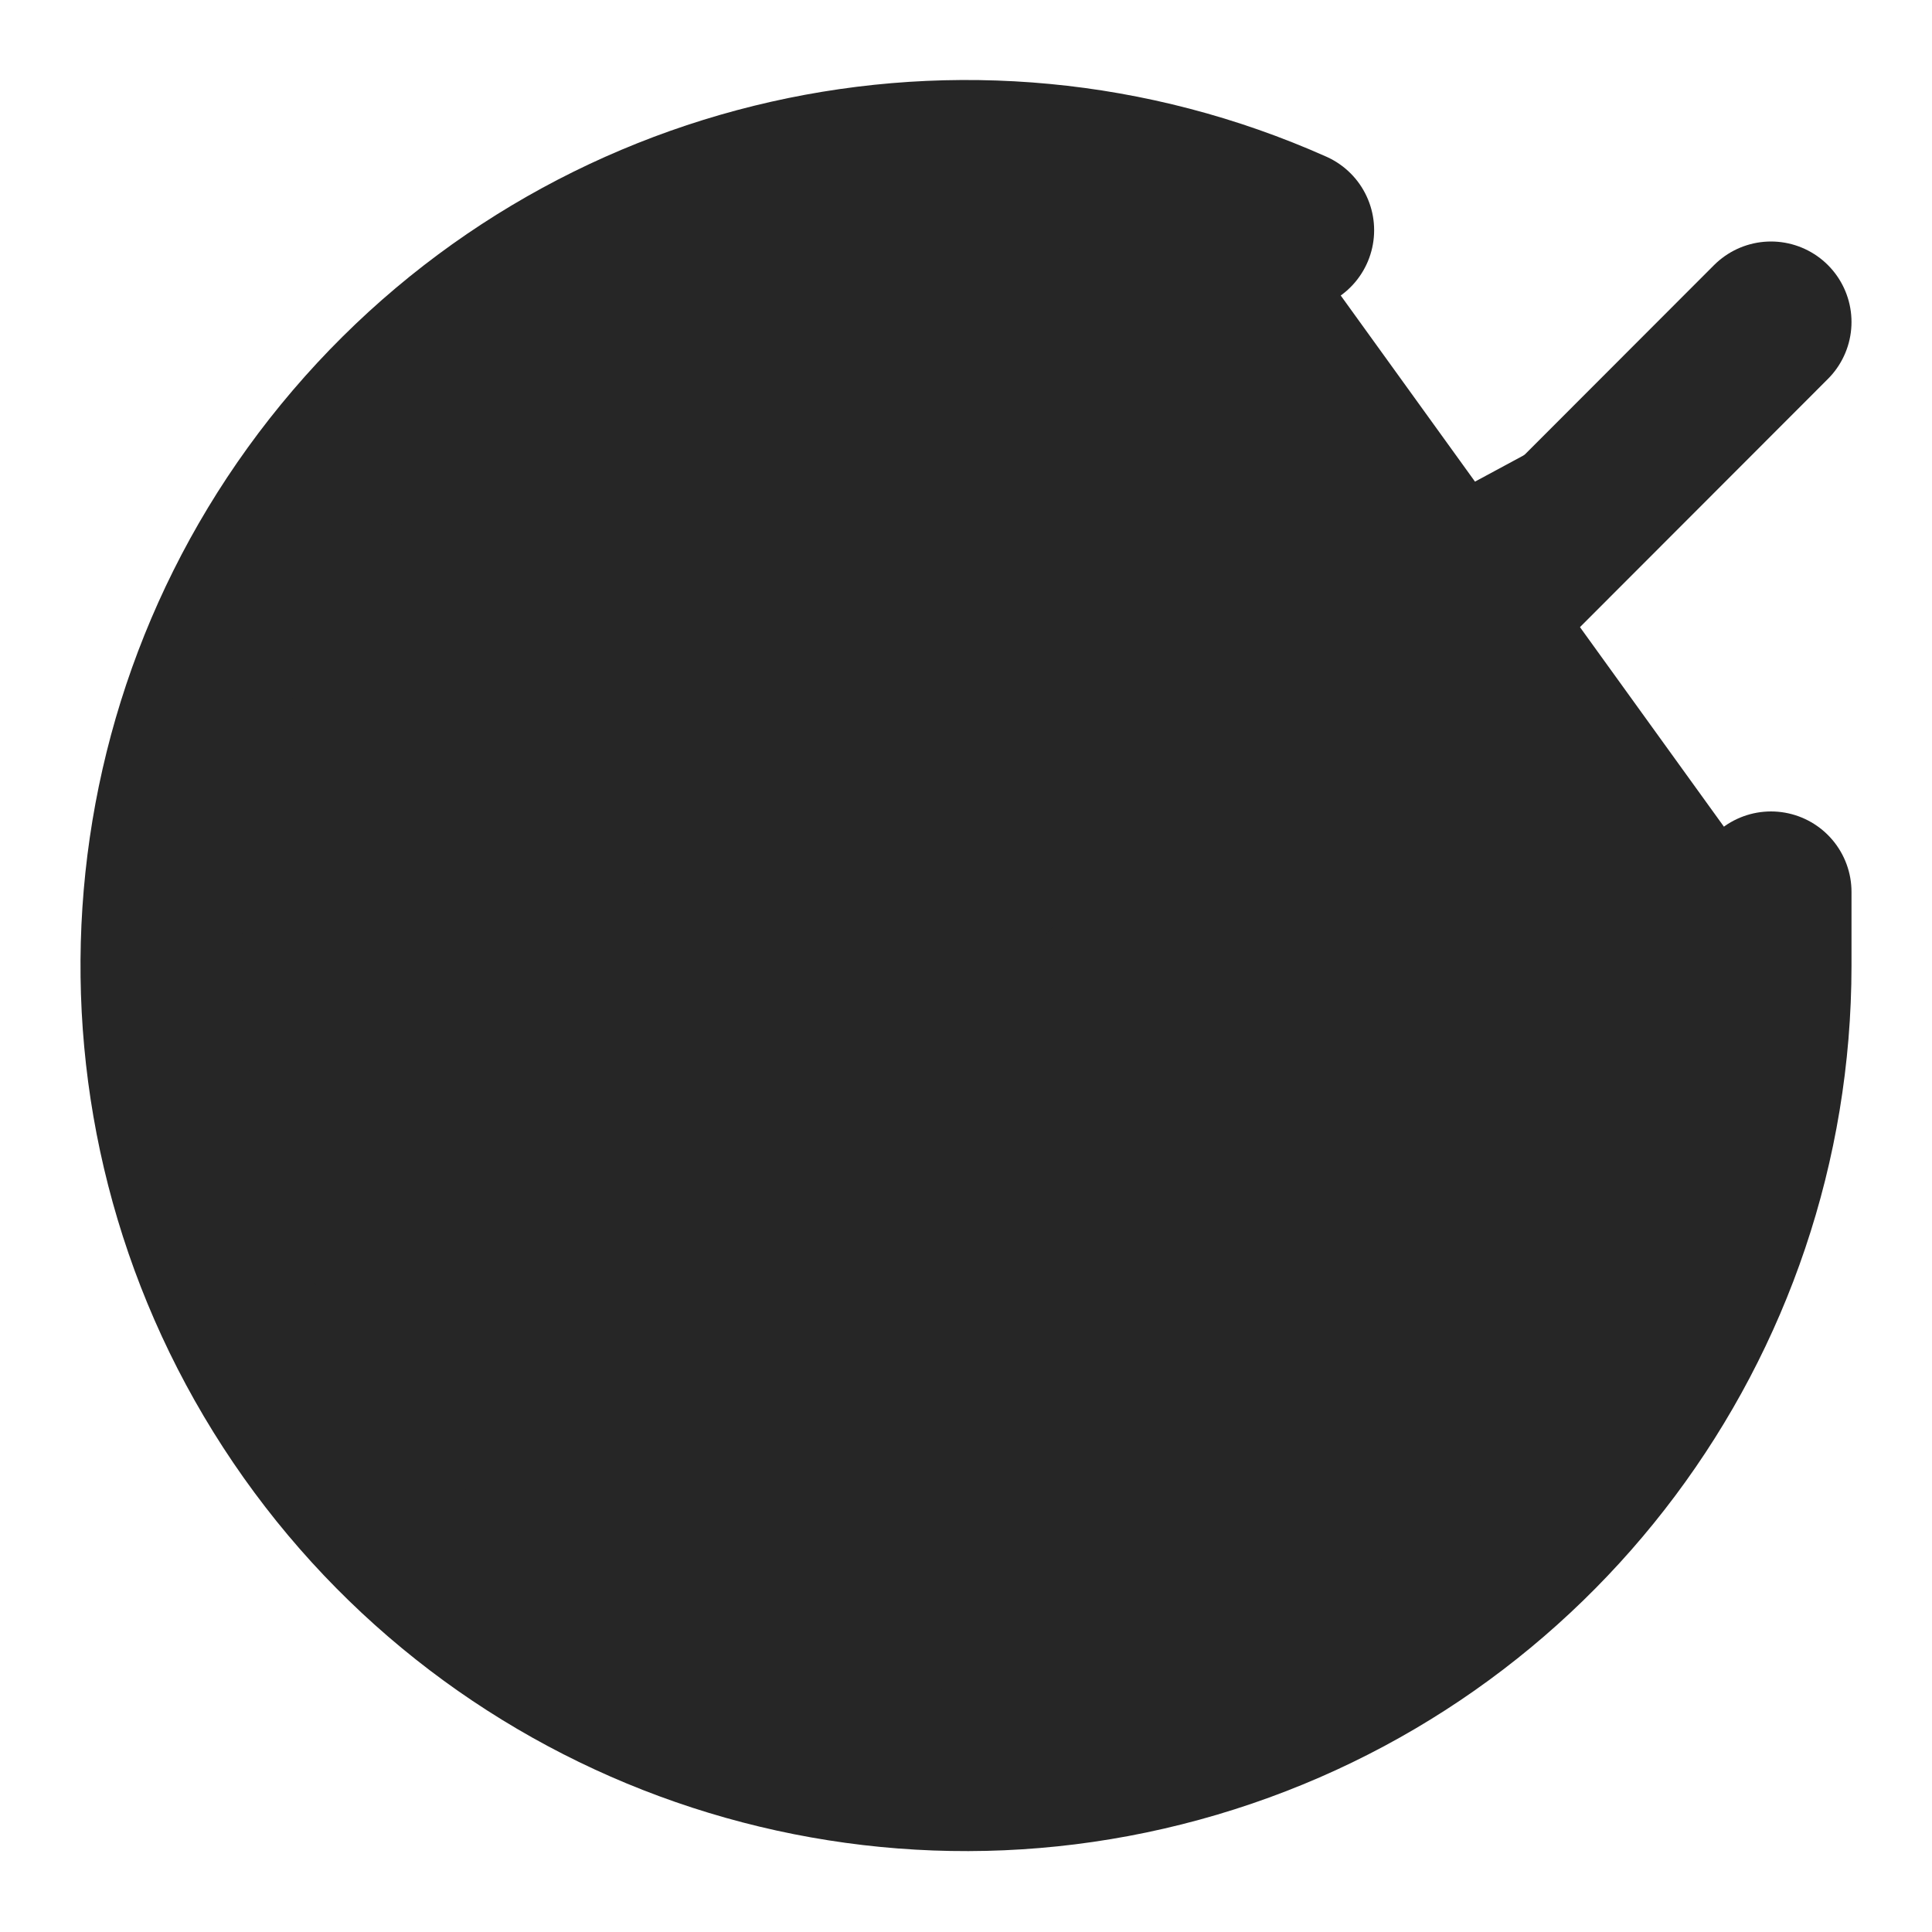
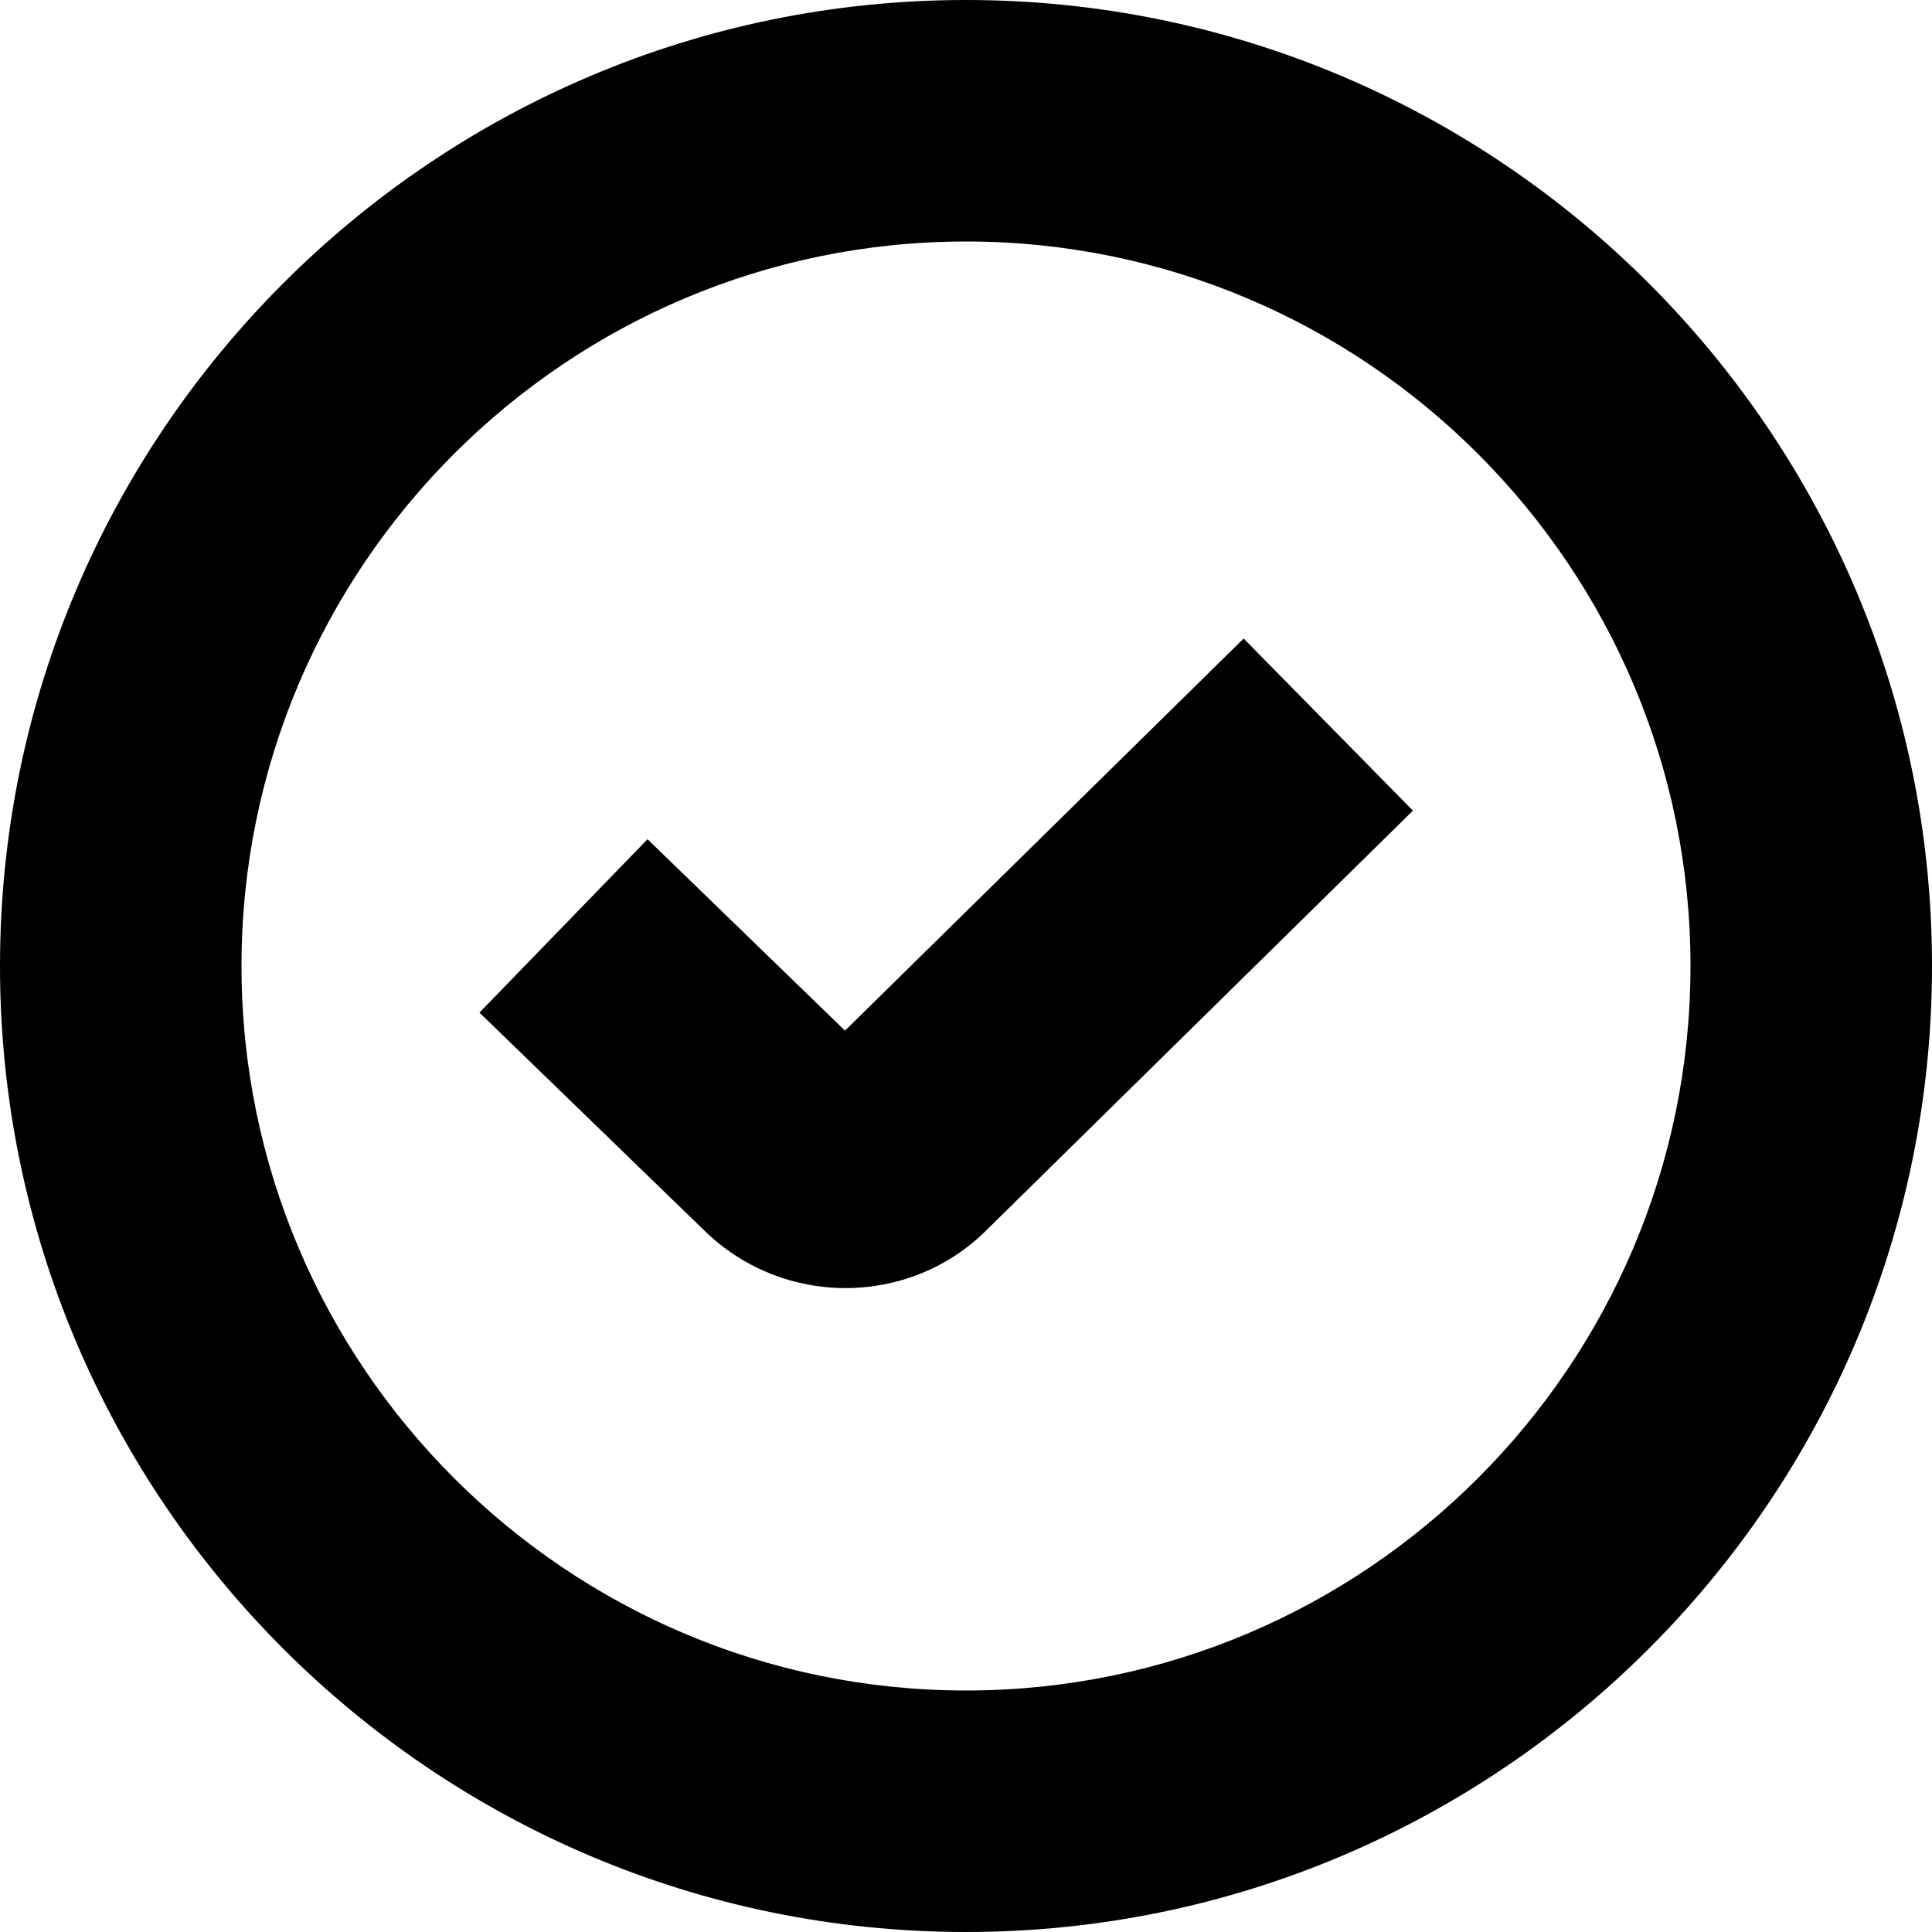
- <svg xmlns="http://www.w3.org/2000/svg" viewBox="0 0 24 24" fill="#262626" stroke="#262626" stroke-width="2" stroke-linecap="round" stroke-linejoin="round">
-   <path d="M22 11.08V12a10 10 0 1 1-5.93-9.14" />
-   <polyline points="22,4 12,14.01 9,11.01" />
+ <svg xmlns="http://www.w3.org/2000/svg" id="Layer_1" data-name="Layer 1" viewBox="0 0 24 24" width="512" height="512">
+   <path d="m15.448,7.931l2.104,2.139-5.293,5.207c-.481.482-1.118.724-1.756.724s-1.282-.244-1.771-.732l-2.776-2.69,2.088-2.154,2.453,2.378,4.951-4.87Zm8.552,4.069c0,6.617-5.383,12-12,12S0,18.617,0,12,5.383,0,12,0s12,5.383,12,12Zm-3,0c0-4.962-4.037-9-9-9S3,7.038,3,12s4.037,9,9,9,9-4.038,9-9Z" />
</svg>
